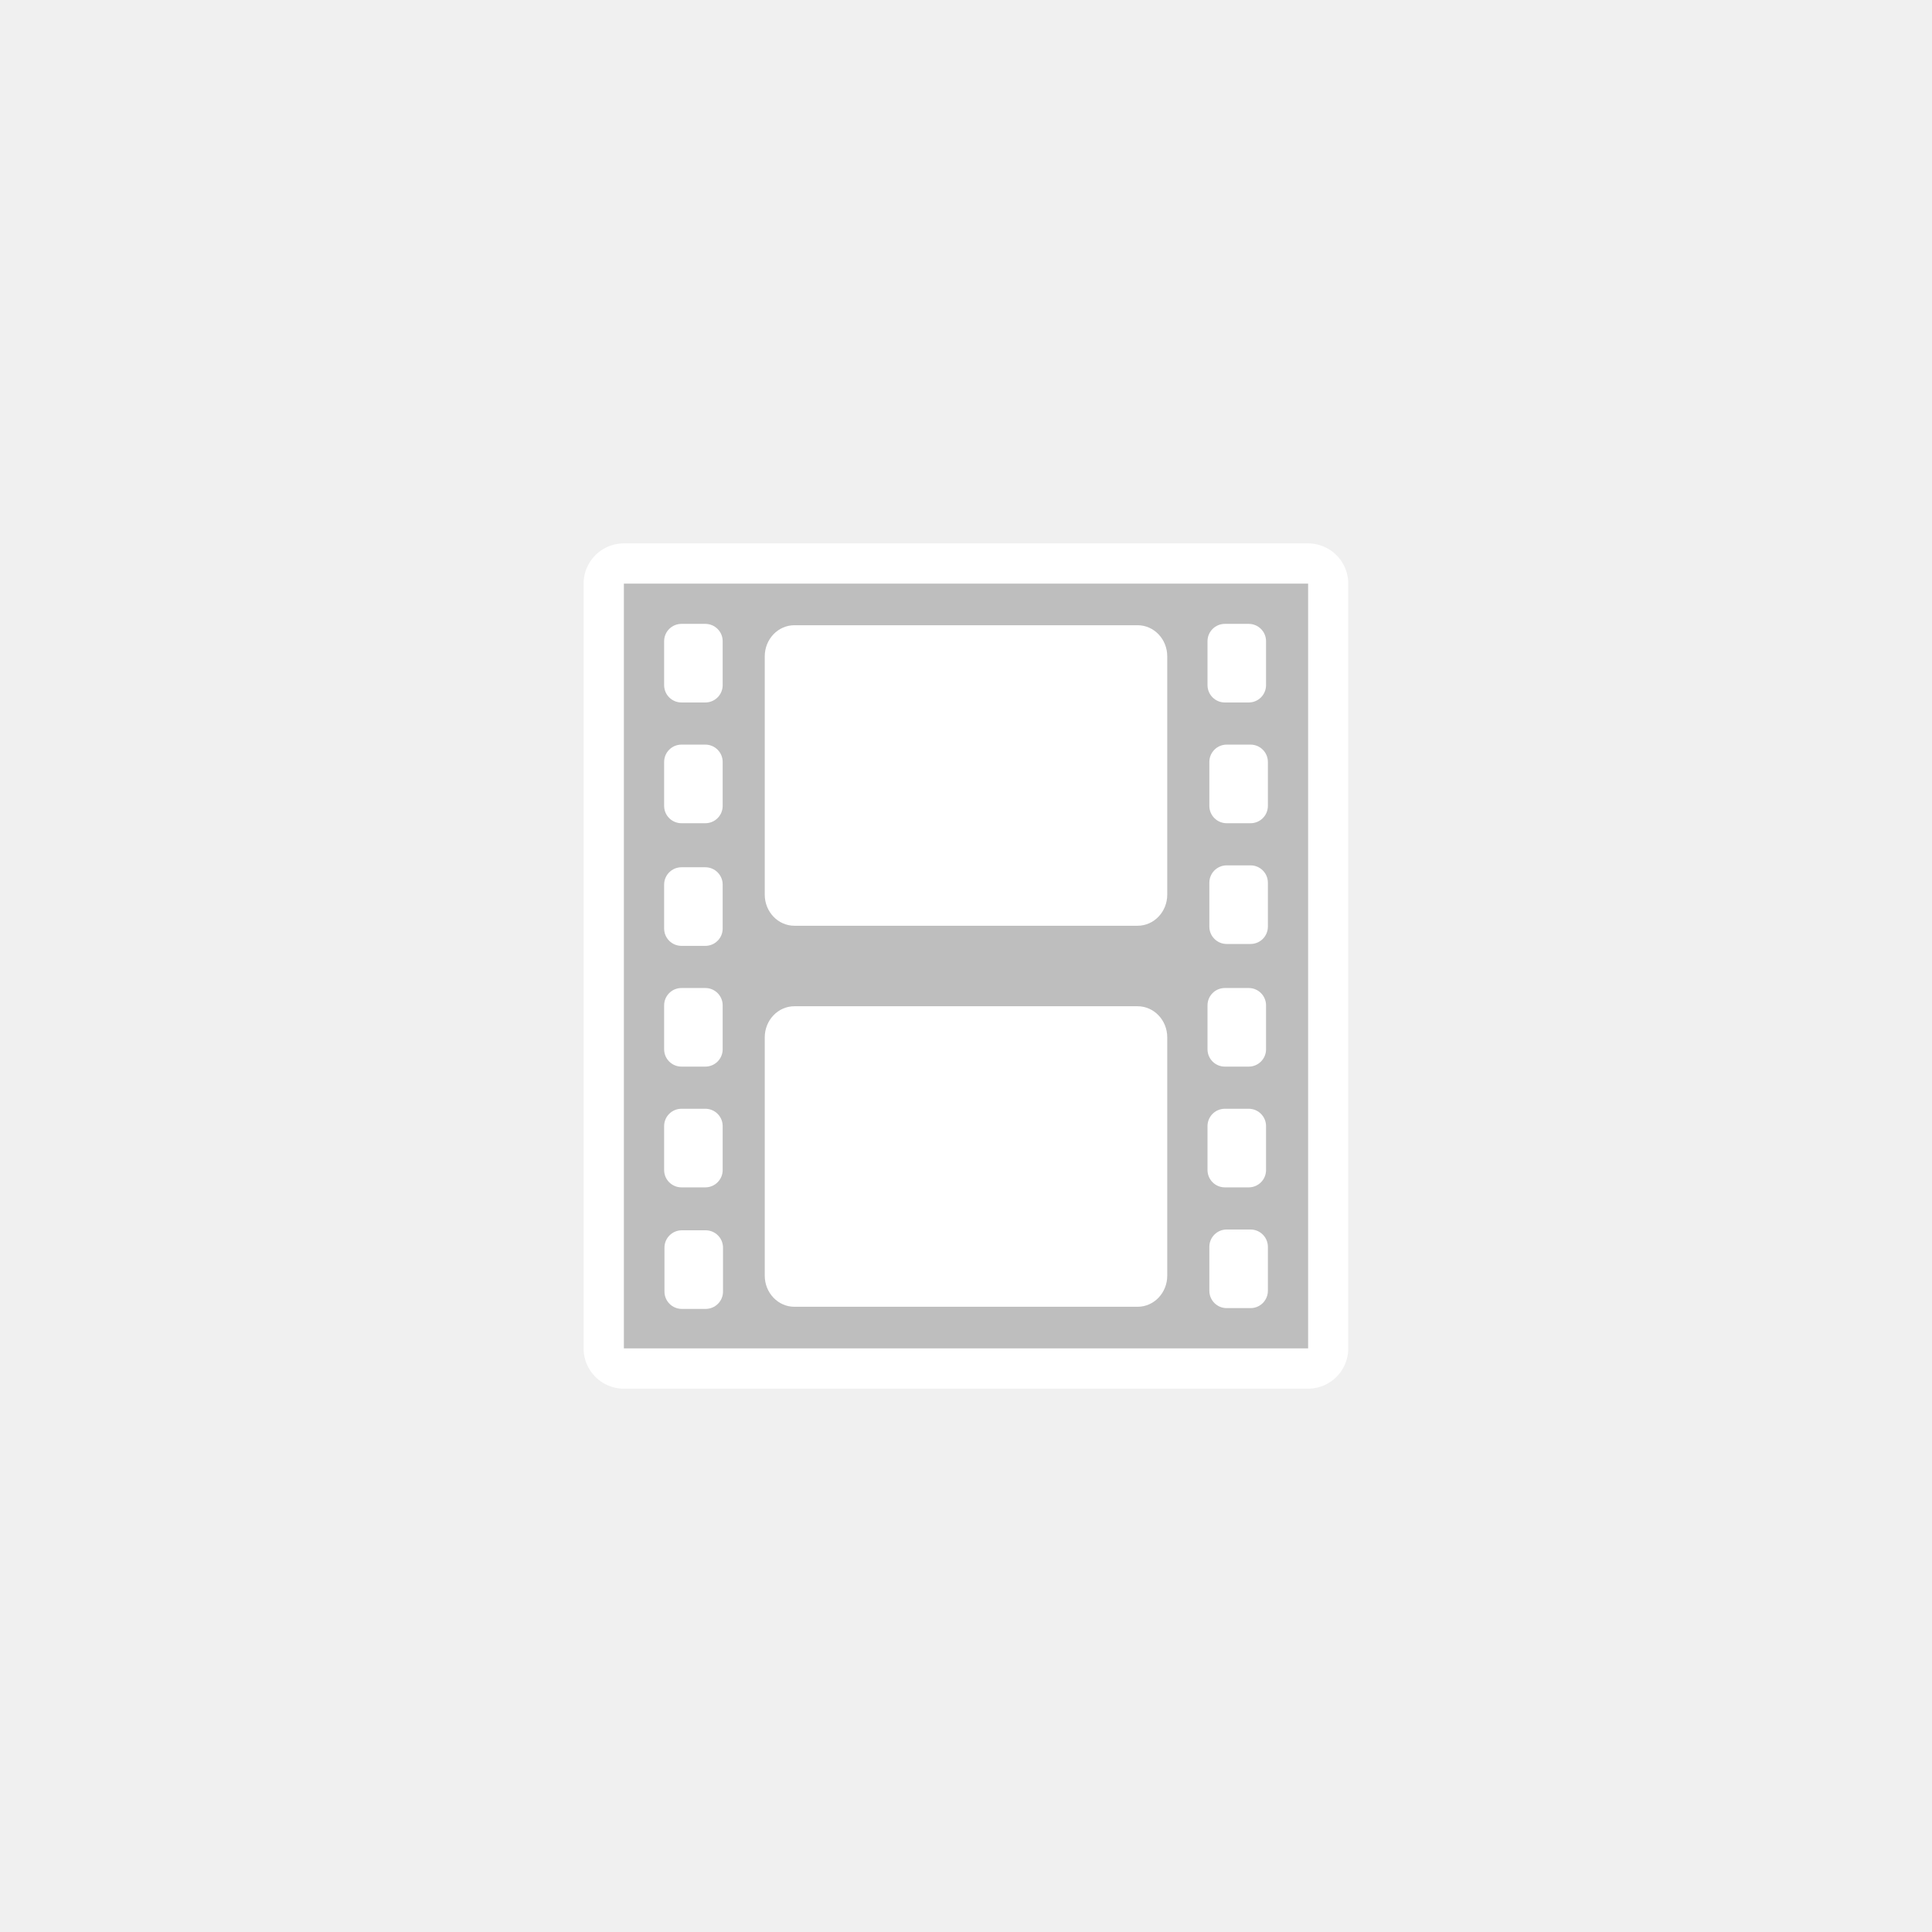
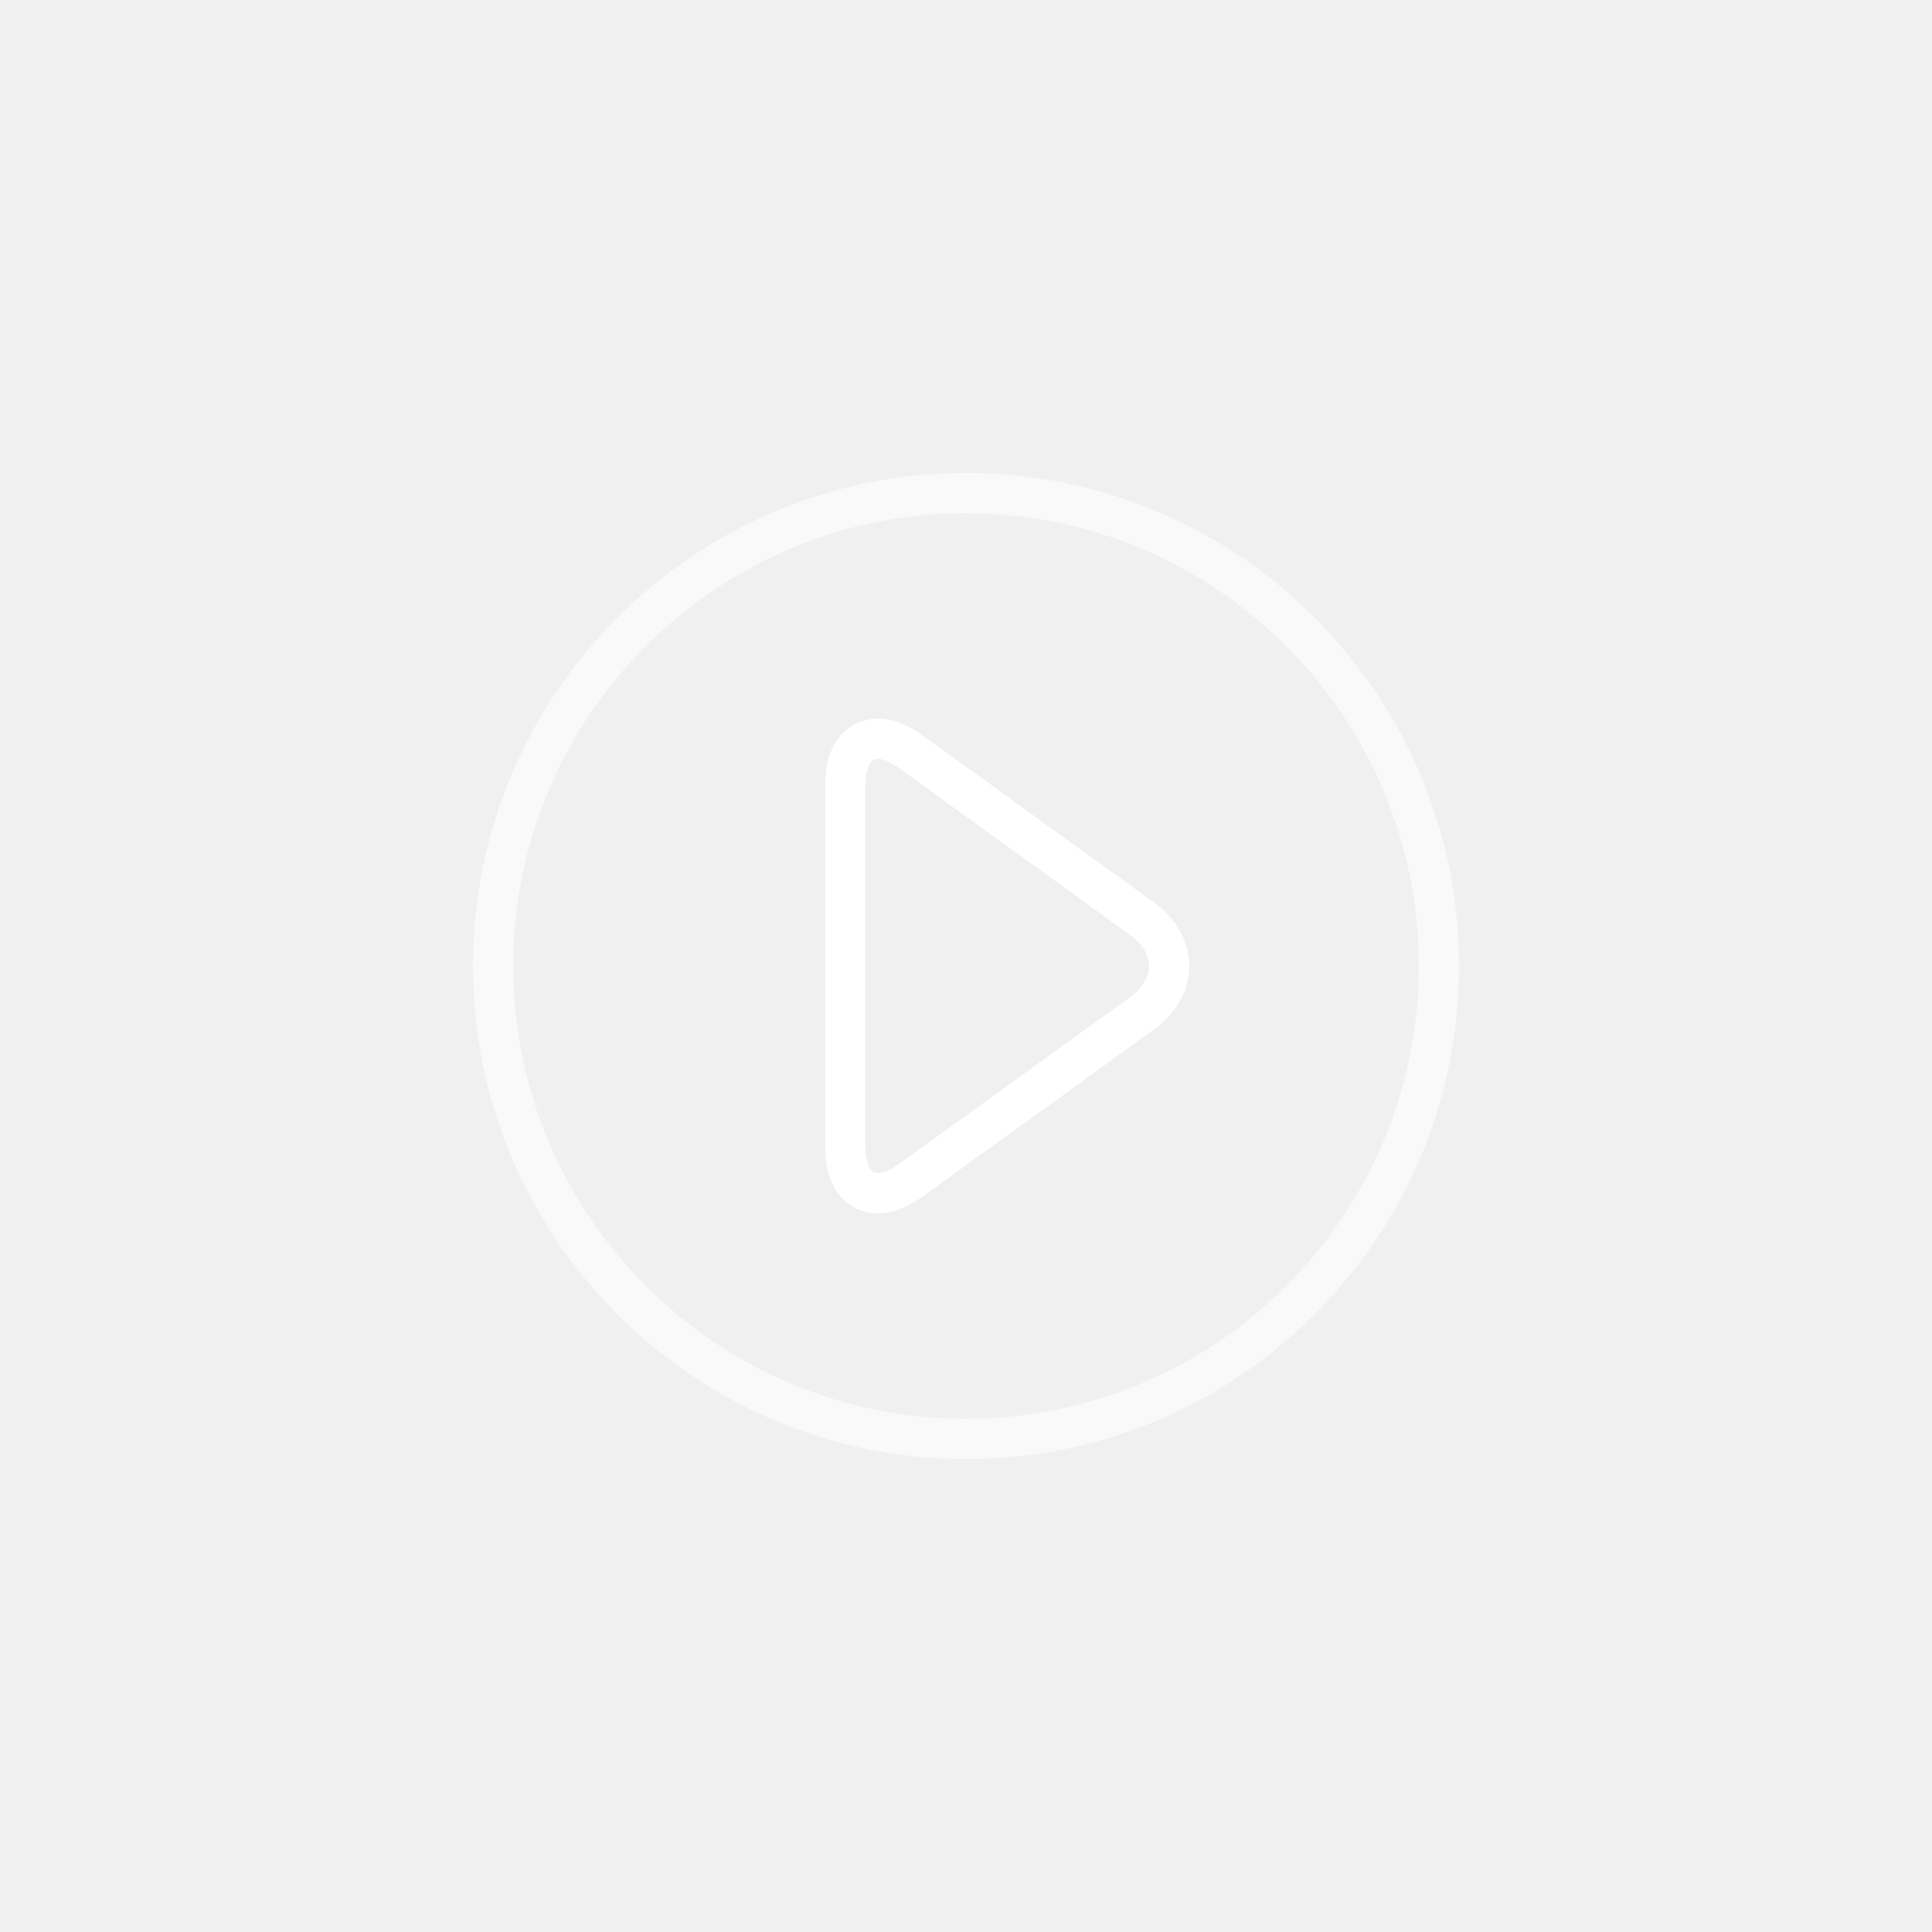
- <svg xmlns="http://www.w3.org/2000/svg" xmlns:xlink="http://www.w3.org/1999/xlink" width="96" height="96" id="svg2160" version="1.1">
-   <defs id="defs2162" />
-   <g id="layer1" transform="translate(0,48)">
-     <rect style="fill:none;stroke:none" id="rect2192" width="48" height="48" x="24" y="-24" />
-     <rect y="30.999" x="-19.002" height="33.995" width="38.002" id="rect4142" style="fill:#ffffff;fill-opacity:1;stroke:#ffffff;stroke-width:4;stroke-linecap:round;stroke-linejoin:round;stroke-miterlimit:4;stroke-opacity:1;stroke-dasharray:none" transform="matrix(0,-1,1,0,0,0)" />
-     <rect style="fill:#bebebe;fill-opacity:1;stroke:none" id="rect2176" width="38" height="34" x="-19" y="31" transform="matrix(0,-1,1,0,0,0)" />
-     <rect style="fill:#ffffff;fill-opacity:1;stroke:none" id="rect5113" width="3.906" height="2.909" x="-17.039" y="33.017" ry="0.862" transform="matrix(0,-1,1,0,0,0)" />
-     <use x="0" y="0" xlink:href="#rect5113" id="use6084" transform="translate(-0.016575,-6.039413)" width="48" height="48" />
-     <use height="48" width="48" transform="translate(-0.016575,-12.03941)" id="use6086" xlink:href="#rect5113" y="0" x="0" />
-     <use height="48" width="48" transform="translate(-0.016575,-18.03941)" id="use6090" xlink:href="#rect5113" y="0" x="0" />
-     <use x="0" y="0" xlink:href="#rect5113" id="use6092" transform="translate(-0.016575,-24.13333)" width="48" height="48" />
-     <use height="48" width="48" transform="translate(-0.016575,-30.13333)" id="use6094" xlink:href="#rect5113" y="0" x="0" />
-     <use height="48" width="48" transform="translate(27.07458,-0.039413)" id="use6098" xlink:href="#rect5113" y="0" x="0" />
-     <use x="0" y="0" xlink:href="#rect5113" id="use6100" transform="translate(26.98343,-6.039413)" width="48" height="48" />
-     <use height="48" width="48" transform="translate(26.98343,-12.03941)" id="use6102" xlink:href="#rect5113" y="0" x="0" />
-     <use x="0" y="0" xlink:href="#rect5113" id="use6104" transform="translate(27.07458,-18.13333)" width="48" height="48" />
-     <use height="48" width="48" transform="translate(27.07458,-24.13333)" id="use6106" xlink:href="#rect5113" y="0" x="0" />
-     <use x="0" y="0" xlink:href="#rect5113" id="use6108" transform="translate(26.98343,-30.13333)" width="48" height="48" />
-     <rect style="fill:#ffffff;fill-opacity:1;stroke:none" id="rect2188" width="20" height="14.933" x="38" y="2" rx="1.473" ry="1.547" />
-     <rect ry="1.547" rx="1.473" y="-16.933" x="38" height="14.933" width="20" id="rect2190" style="fill:#ffffff;fill-opacity:1;stroke:none" />
+ <svg xmlns="http://www.w3.org/2000/svg" style="isolation:isolate" viewBox="0 0 96 96" width="96pt" height="96pt">
+   <defs>
+     <clipPath id="_clipPath_LXiBWEkqSqHNmS2hOxGAPqjPq2qPpuJV">
+       <rect width="96" height="96" />
+     </clipPath>
+   </defs>
+   <g clip-path="url(#_clipPath_LXiBWEkqSqHNmS2hOxGAPqjPq2qPpuJV)">
+     <g opacity="0">
+       <rect x="0" y="0" width="64" height="64" transform="matrix(1,0,0,1,0,0)" fill="rgb(255,255,255)" />
+     </g>
+     <g>
+       <g opacity="0.6">
+         <path d=" M 48 72.5 C 34.491 72.5 23.5 61.51 23.5 48 C 23.5 34.49 34.491 23.5 48 23.5 C 61.51 23.5 72.5 34.49 72.5 48 C 72.5 61.51 61.51 72.5 48 72.5 Z  M 48 25.5 C 35.593 25.5 25.5 35.593 25.5 48 C 25.5 60.406 35.593 70.5 48 70.5 C 60.406 70.5 70.5 60.406 70.5 48 C 70.5 35.593 60.406 25.5 48 25.5 Z " fill="rgb(255,255,255)" />
+       </g>
+       <path d=" M 43.623 60.291 C 43.133 60.291 42.752 60.156 42.498 60.026 C 41.938 59.74 41 58.967 41 56.999 L 41 39 C 41 37.032 41.938 36.258 42.497 35.973 C 43.056 35.687 44.231 35.379 45.828 36.532 L 57.344 44.849 C 58.457 45.653 59.096 46.802 59.095 48.001 C 59.095 49.2 58.456 50.35 57.342 51.153 L 45.828 59.468 C 44.958 60.097 44.211 60.291 43.623 60.291 Z  M 43.614 37.711 C 43.528 37.711 43.459 37.727 43.408 37.753 C 43.22 37.849 43 38.233 43 39 L 43 57 C 43 57.767 43.22 58.15 43.408 58.247 C 43.596 58.342 44.036 58.297 44.658 57.848 L 56.172 49.533 C 56.768 49.102 57.096 48.559 57.096 48.002 C 57.096 47.444 56.769 46.901 56.173 46.471 L 44.658 38.154 C 44.204 37.825 43.847 37.711 43.614 37.711 Z " fill="rgb(255,255,255)" />
+     </g>
  </g>
</svg>
